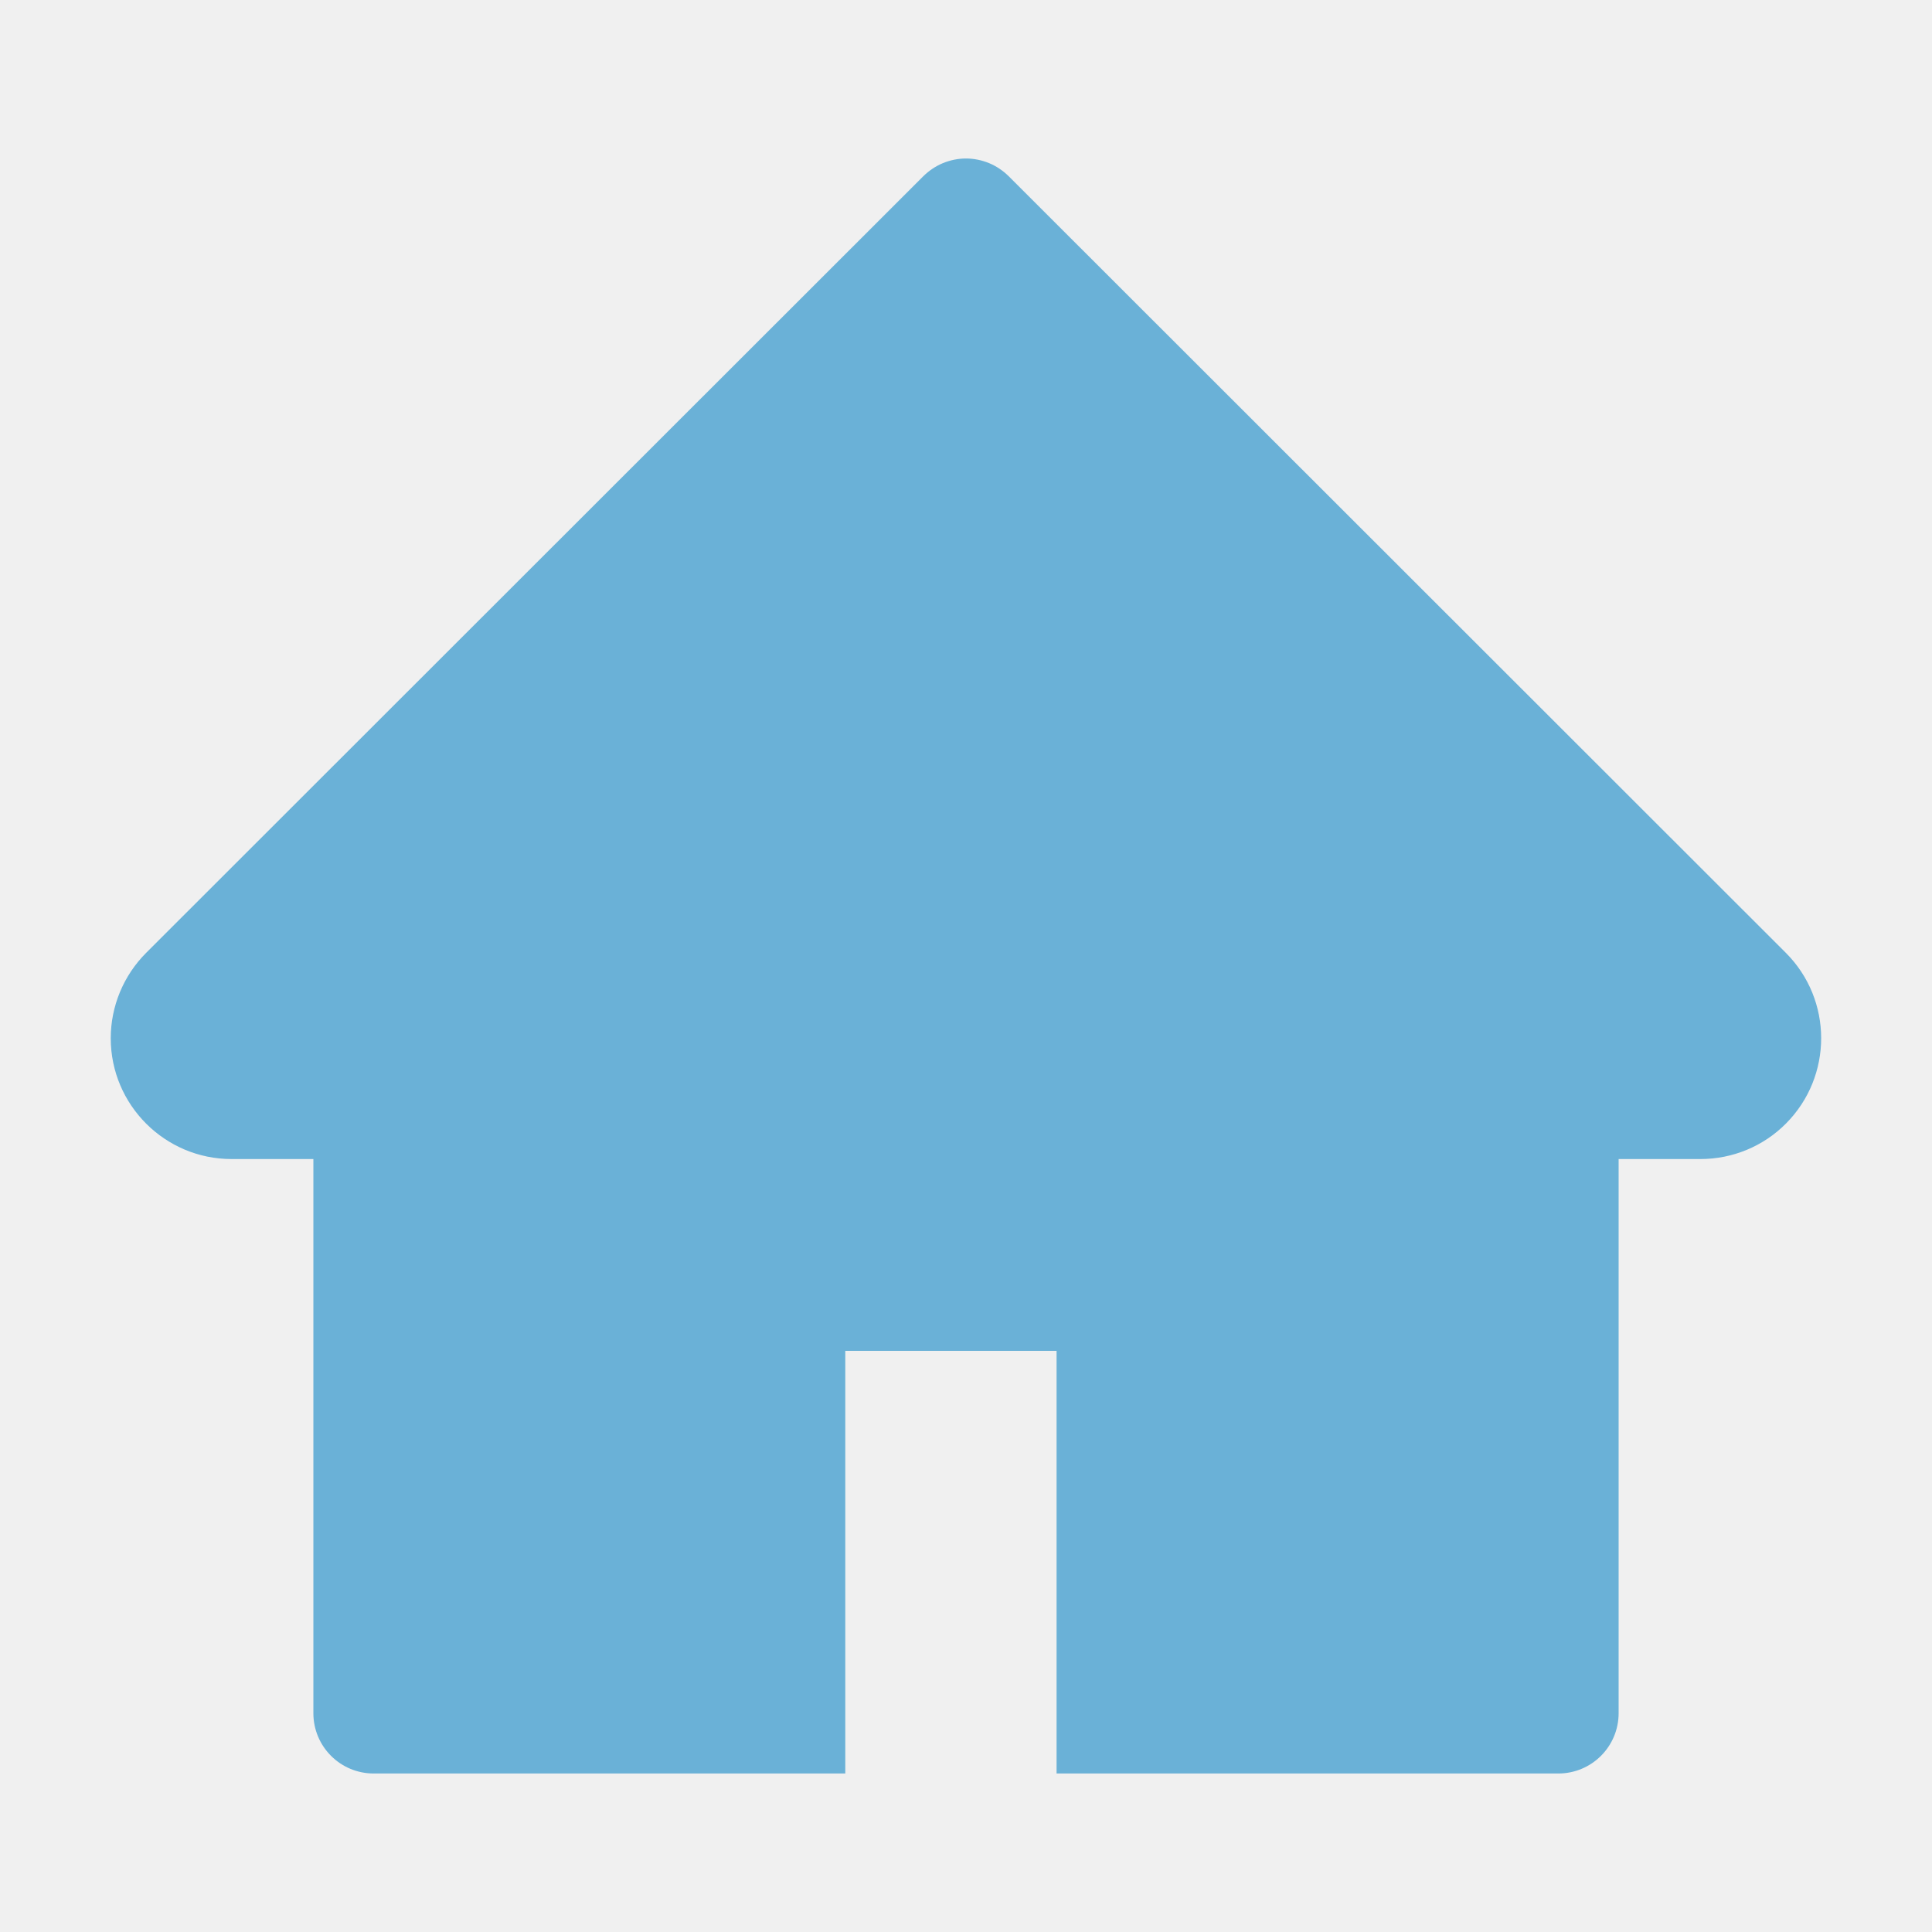
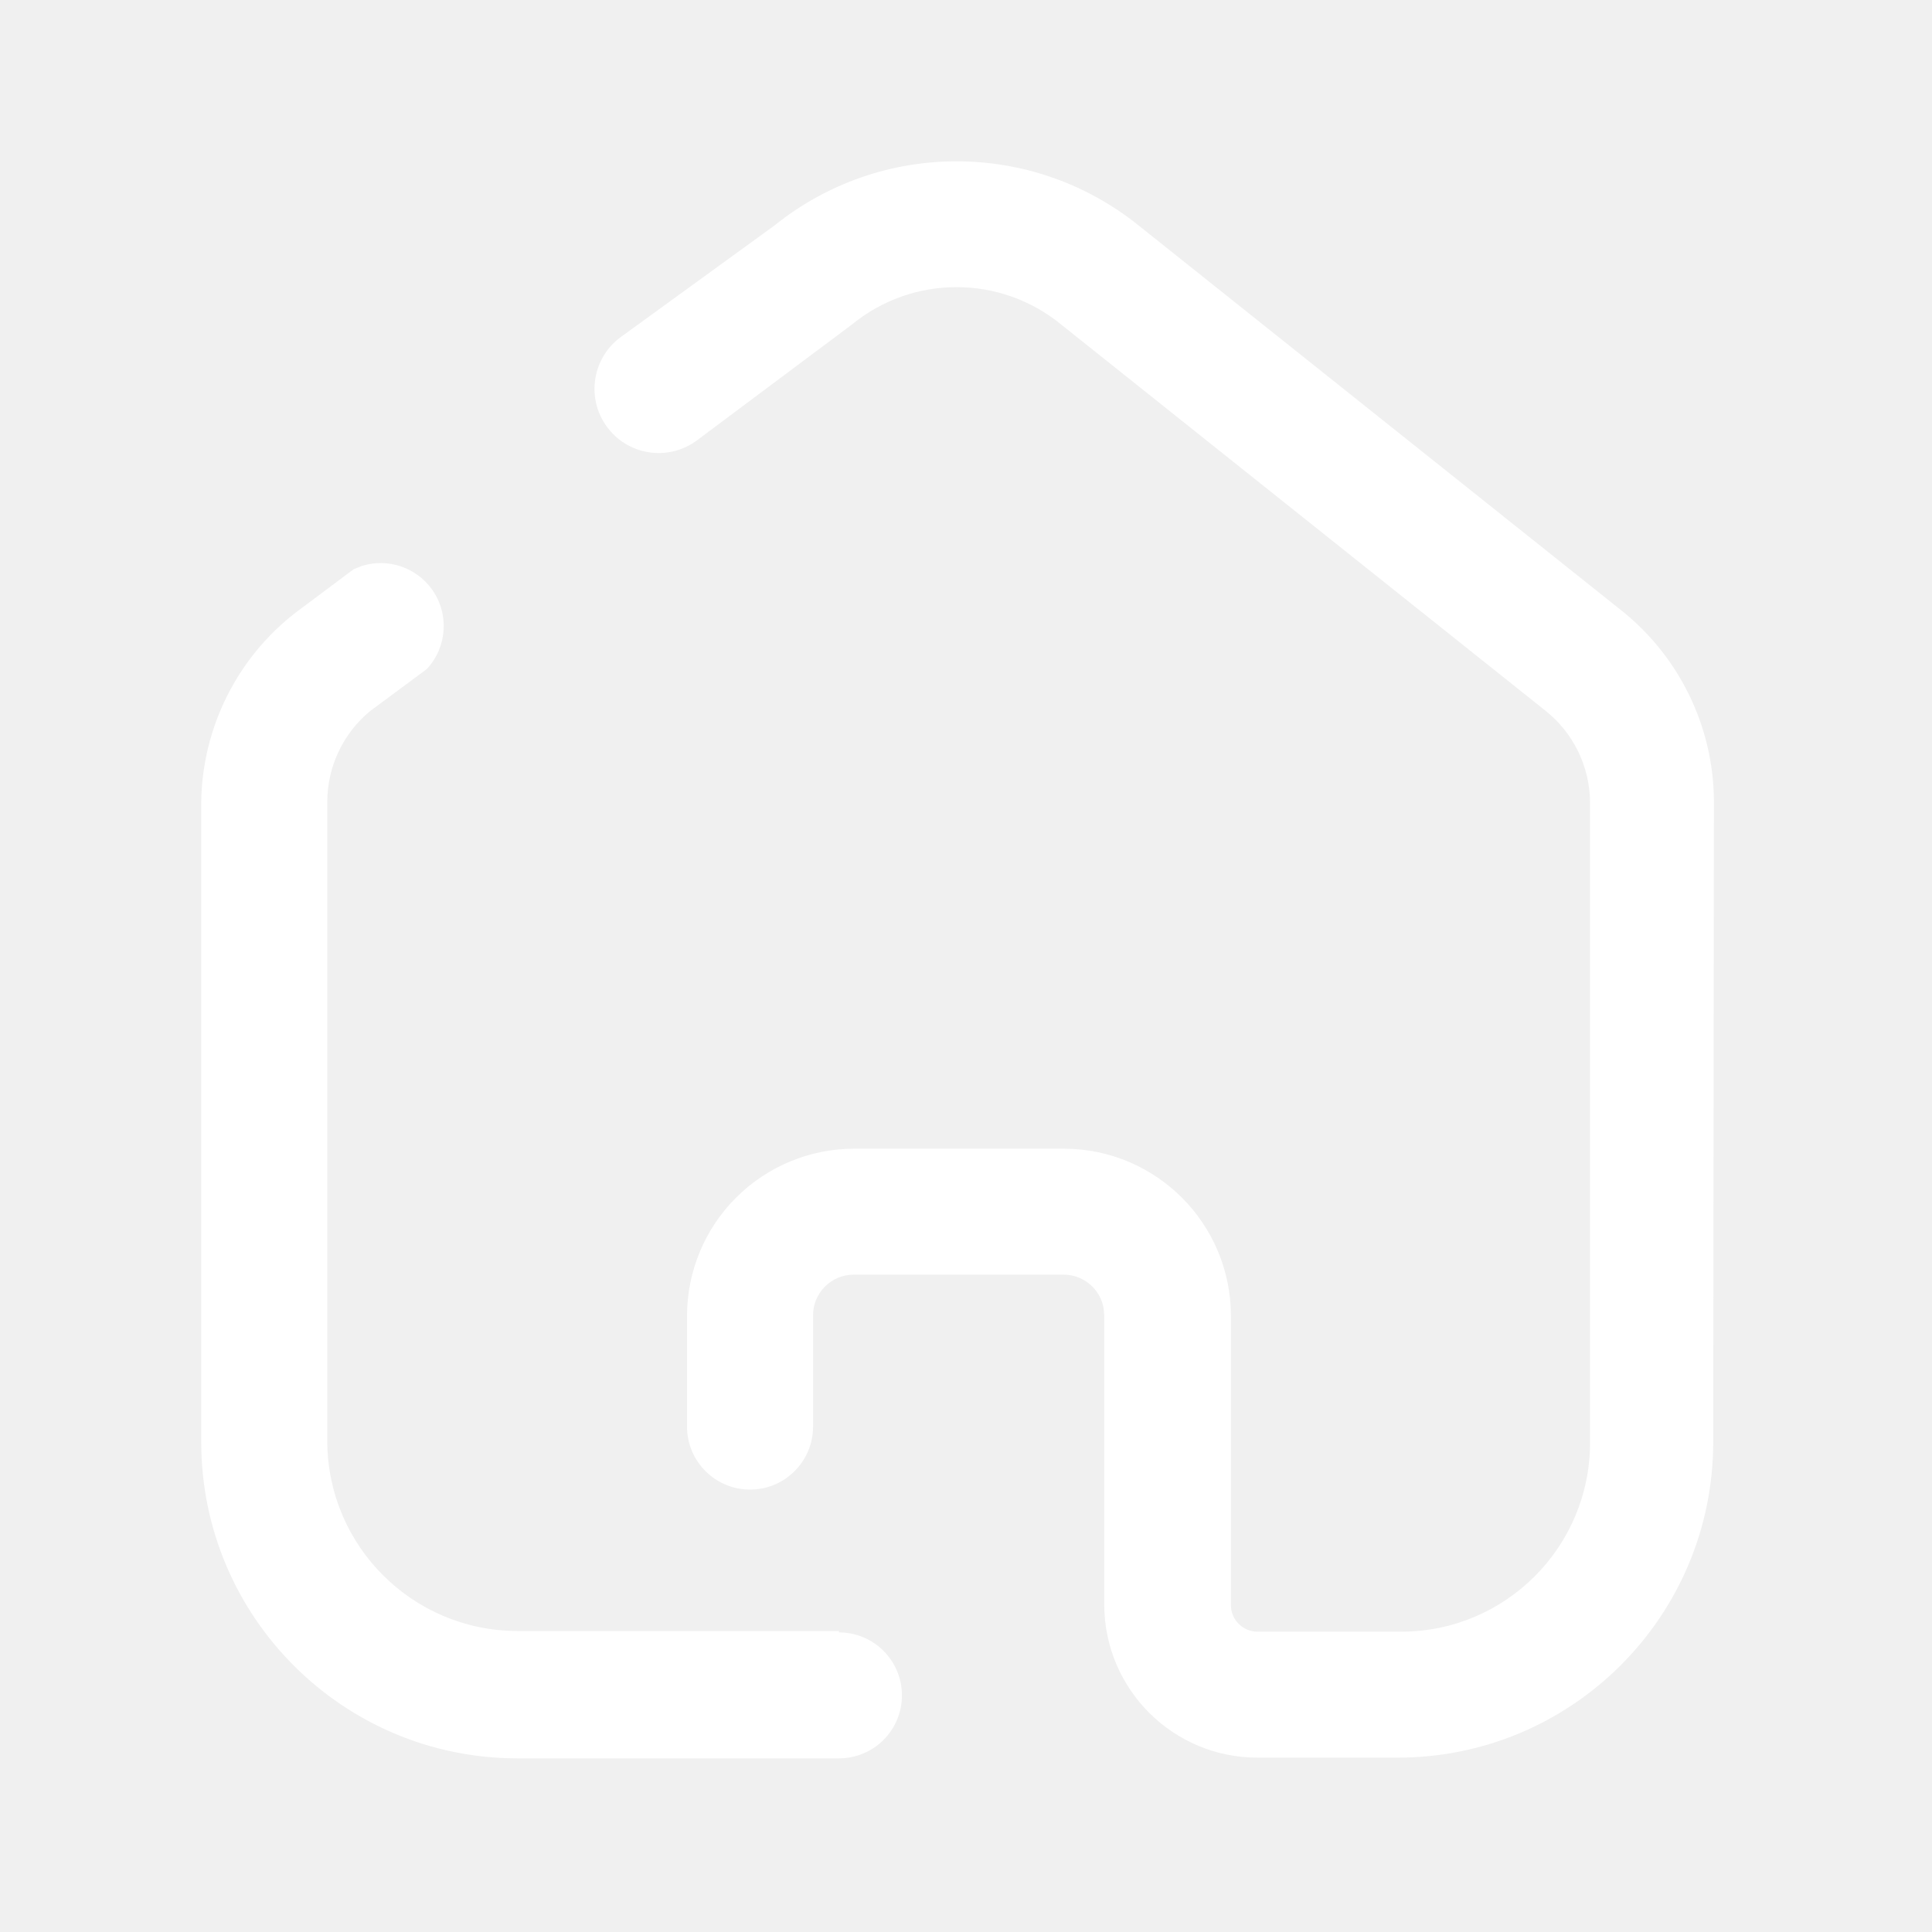
<svg xmlns="http://www.w3.org/2000/svg" width="25" height="25" viewBox="0 0 25 25" fill="none">
-   <path d="M23.108 12.329L13.052 2.28C12.979 2.208 12.893 2.15 12.799 2.111C12.704 2.072 12.602 2.051 12.5 2.051C12.398 2.051 12.296 2.072 12.201 2.111C12.107 2.15 12.021 2.208 11.948 2.28L1.892 12.329C1.599 12.622 1.433 13.02 1.433 13.435C1.433 14.297 2.134 14.998 2.996 14.998H4.055V22.168C4.055 22.6 4.404 22.949 4.836 22.949H10.938V17.48H13.672V22.949H20.164C20.596 22.949 20.945 22.6 20.945 22.168V14.998H22.004C22.419 14.998 22.817 14.834 23.11 14.539C23.718 13.928 23.718 12.939 23.108 12.329Z" fill="#6AB1D7" />
+   <path d="M4.687 7.322C5.015 7.221 5.378 7.337 5.586 7.622C5.816 7.938 5.789 8.374 5.521 8.659L4.787 9.203C4.439 9.492 4.237 9.919 4.235 10.371V18.659C4.244 20.009 5.339 21.1 6.689 21.105H10.856V21.123C11.306 21.123 11.671 21.488 11.671 21.938C11.671 22.389 11.306 22.753 10.856 22.753H6.689C4.435 22.749 2.609 20.922 2.604 18.668V10.371C2.619 9.413 3.069 8.512 3.827 7.926L4.579 7.364L4.687 7.322ZM10.023 2.917C11.398 1.811 13.357 1.811 14.733 2.917L20.992 7.908C21.733 8.504 22.169 9.401 22.178 10.353L22.169 18.659C22.169 20.916 20.34 22.744 18.084 22.744H16.273C15.181 22.744 14.294 21.862 14.289 20.77V17.02L14.28 16.925C14.236 16.68 14.021 16.494 13.764 16.494H11.046C10.905 16.494 10.77 16.551 10.671 16.652C10.573 16.752 10.518 16.888 10.521 17.029V18.46C10.521 18.91 10.156 19.275 9.706 19.275C9.255 19.275 8.89 18.91 8.89 18.46V17.029C8.89 16.455 9.118 15.904 9.524 15.498C9.93 15.092 10.481 14.864 11.055 14.864H13.773C14.965 14.869 15.928 15.837 15.928 17.029V20.77C15.928 20.96 16.082 21.114 16.273 21.114H18.13C19.48 21.114 20.575 20.019 20.575 18.668V10.371C20.569 9.912 20.356 9.479 19.995 9.194L13.736 4.203C12.947 3.553 11.808 3.553 11.019 4.203L9.008 5.706C8.635 5.974 8.116 5.889 7.849 5.516C7.581 5.144 7.666 4.624 8.039 4.357L10.023 2.917Z" fill="white" />
</svg>
